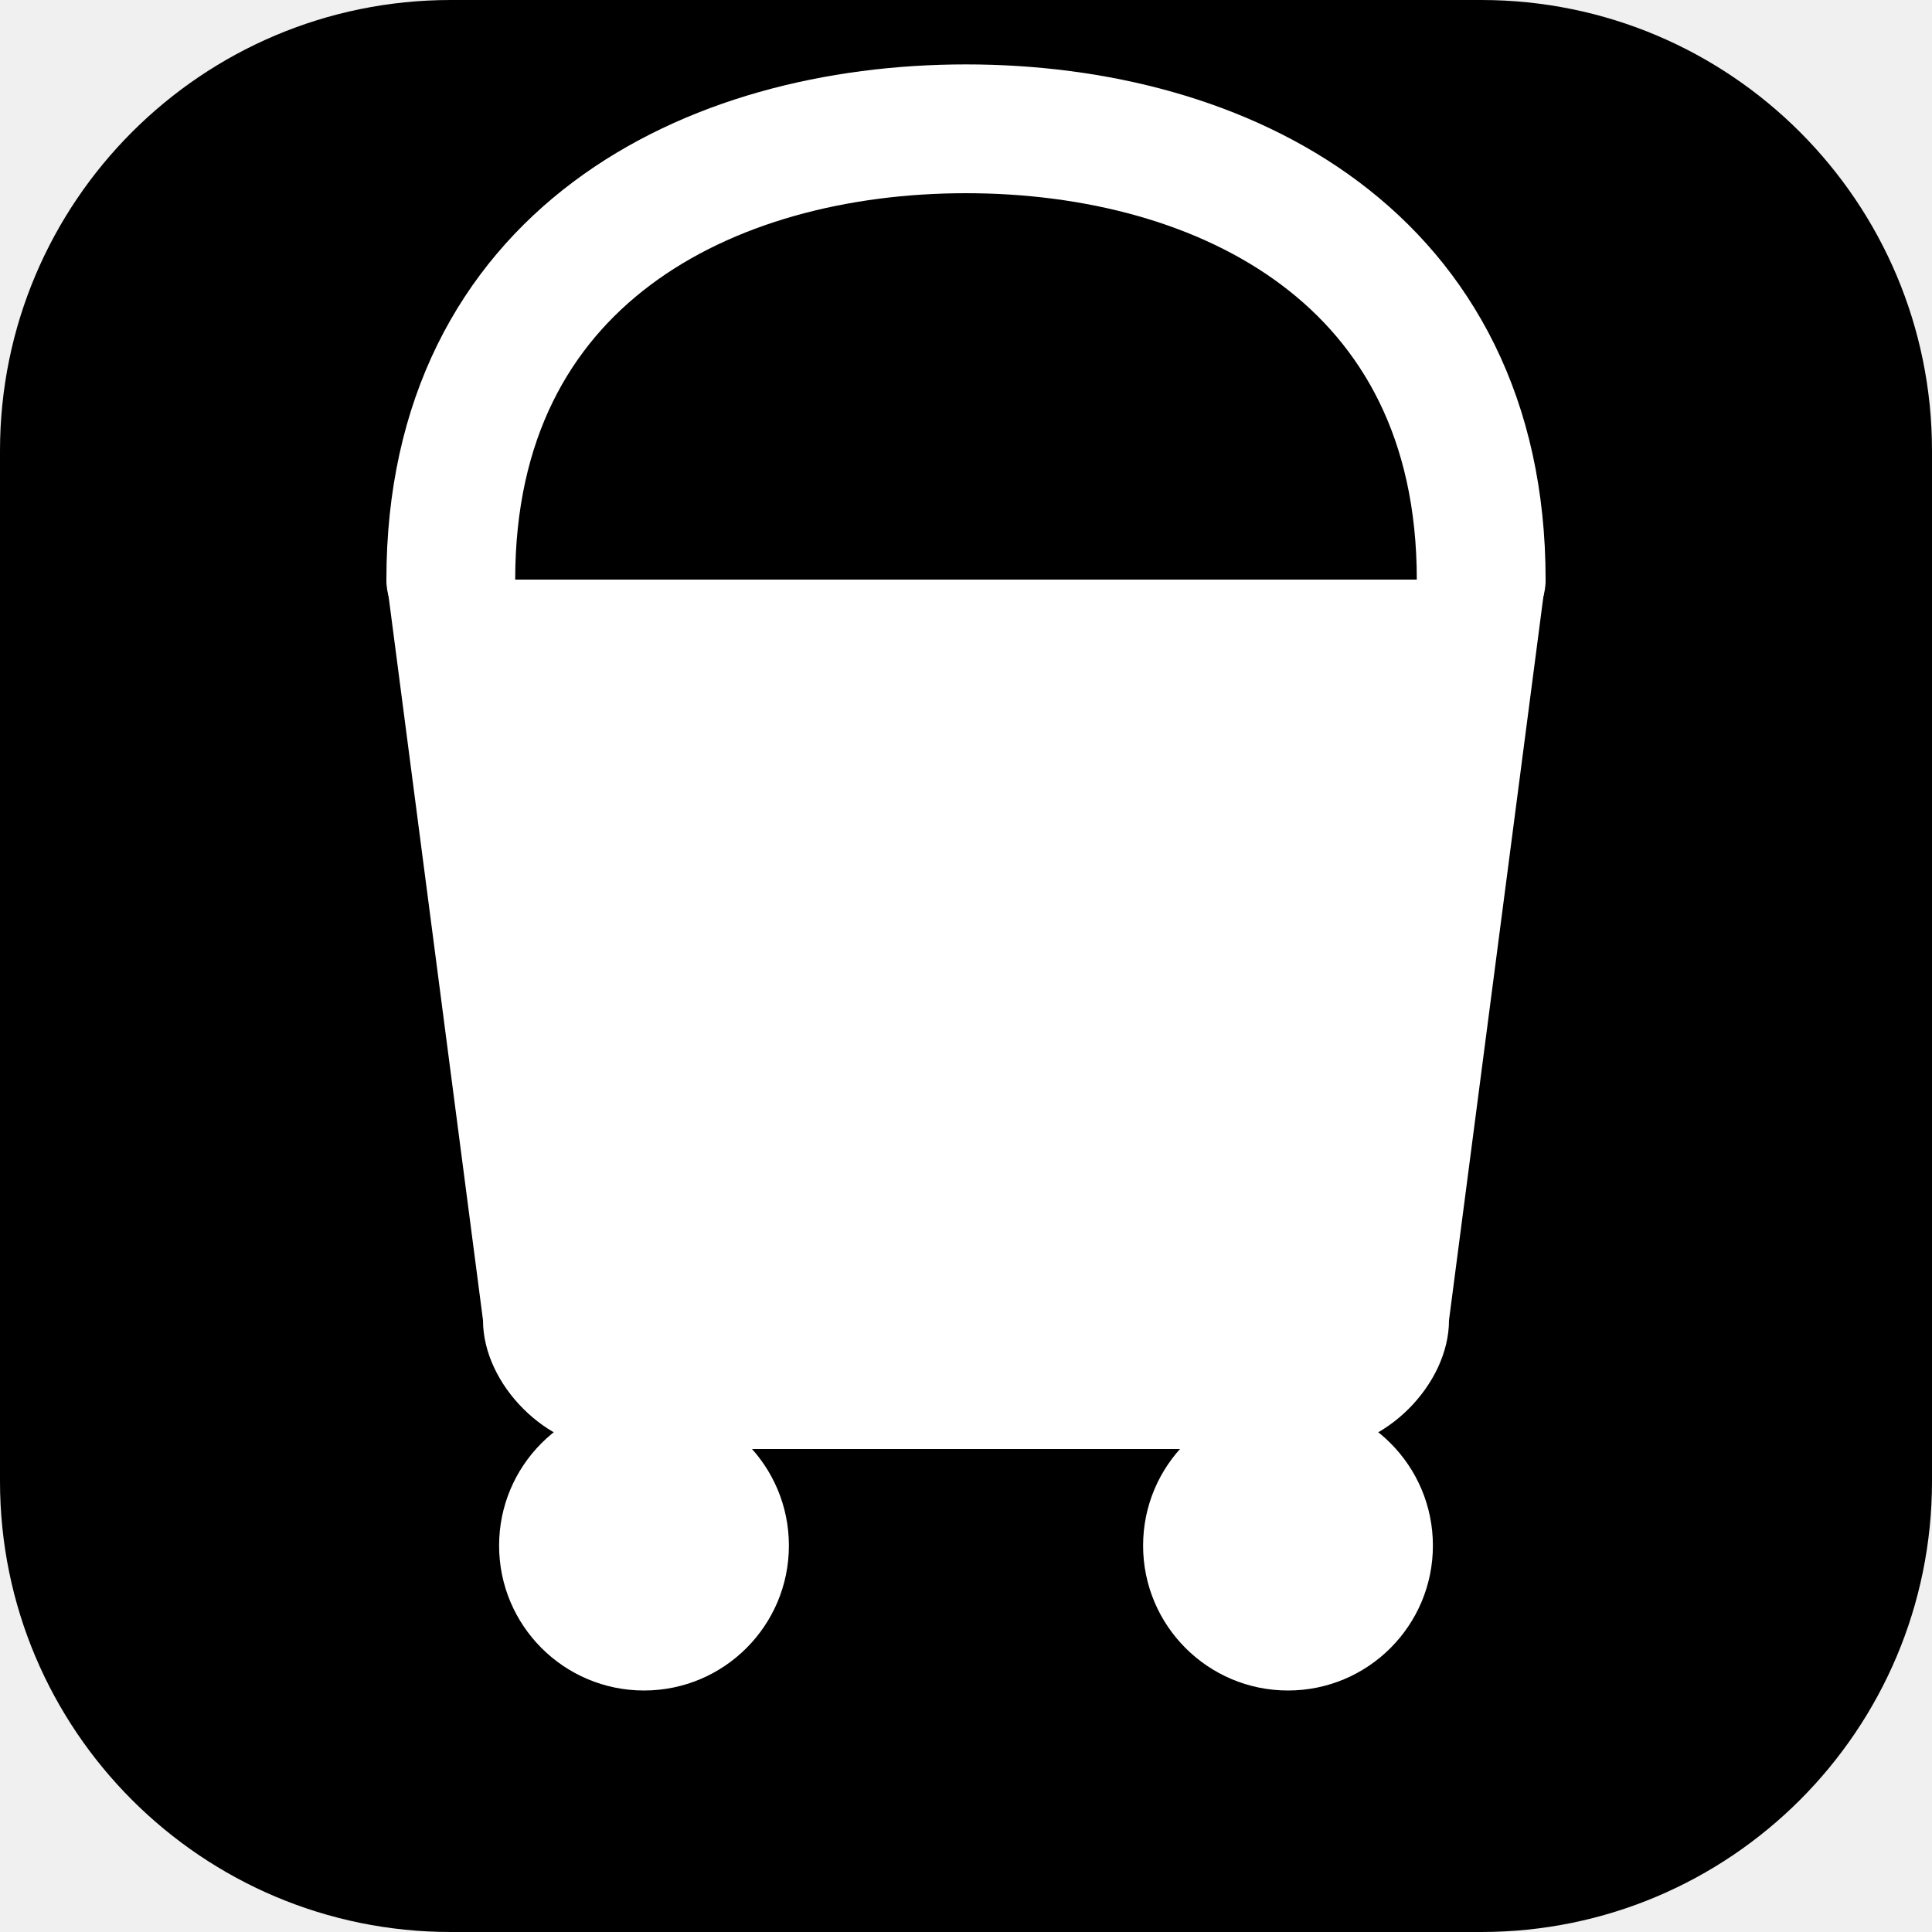
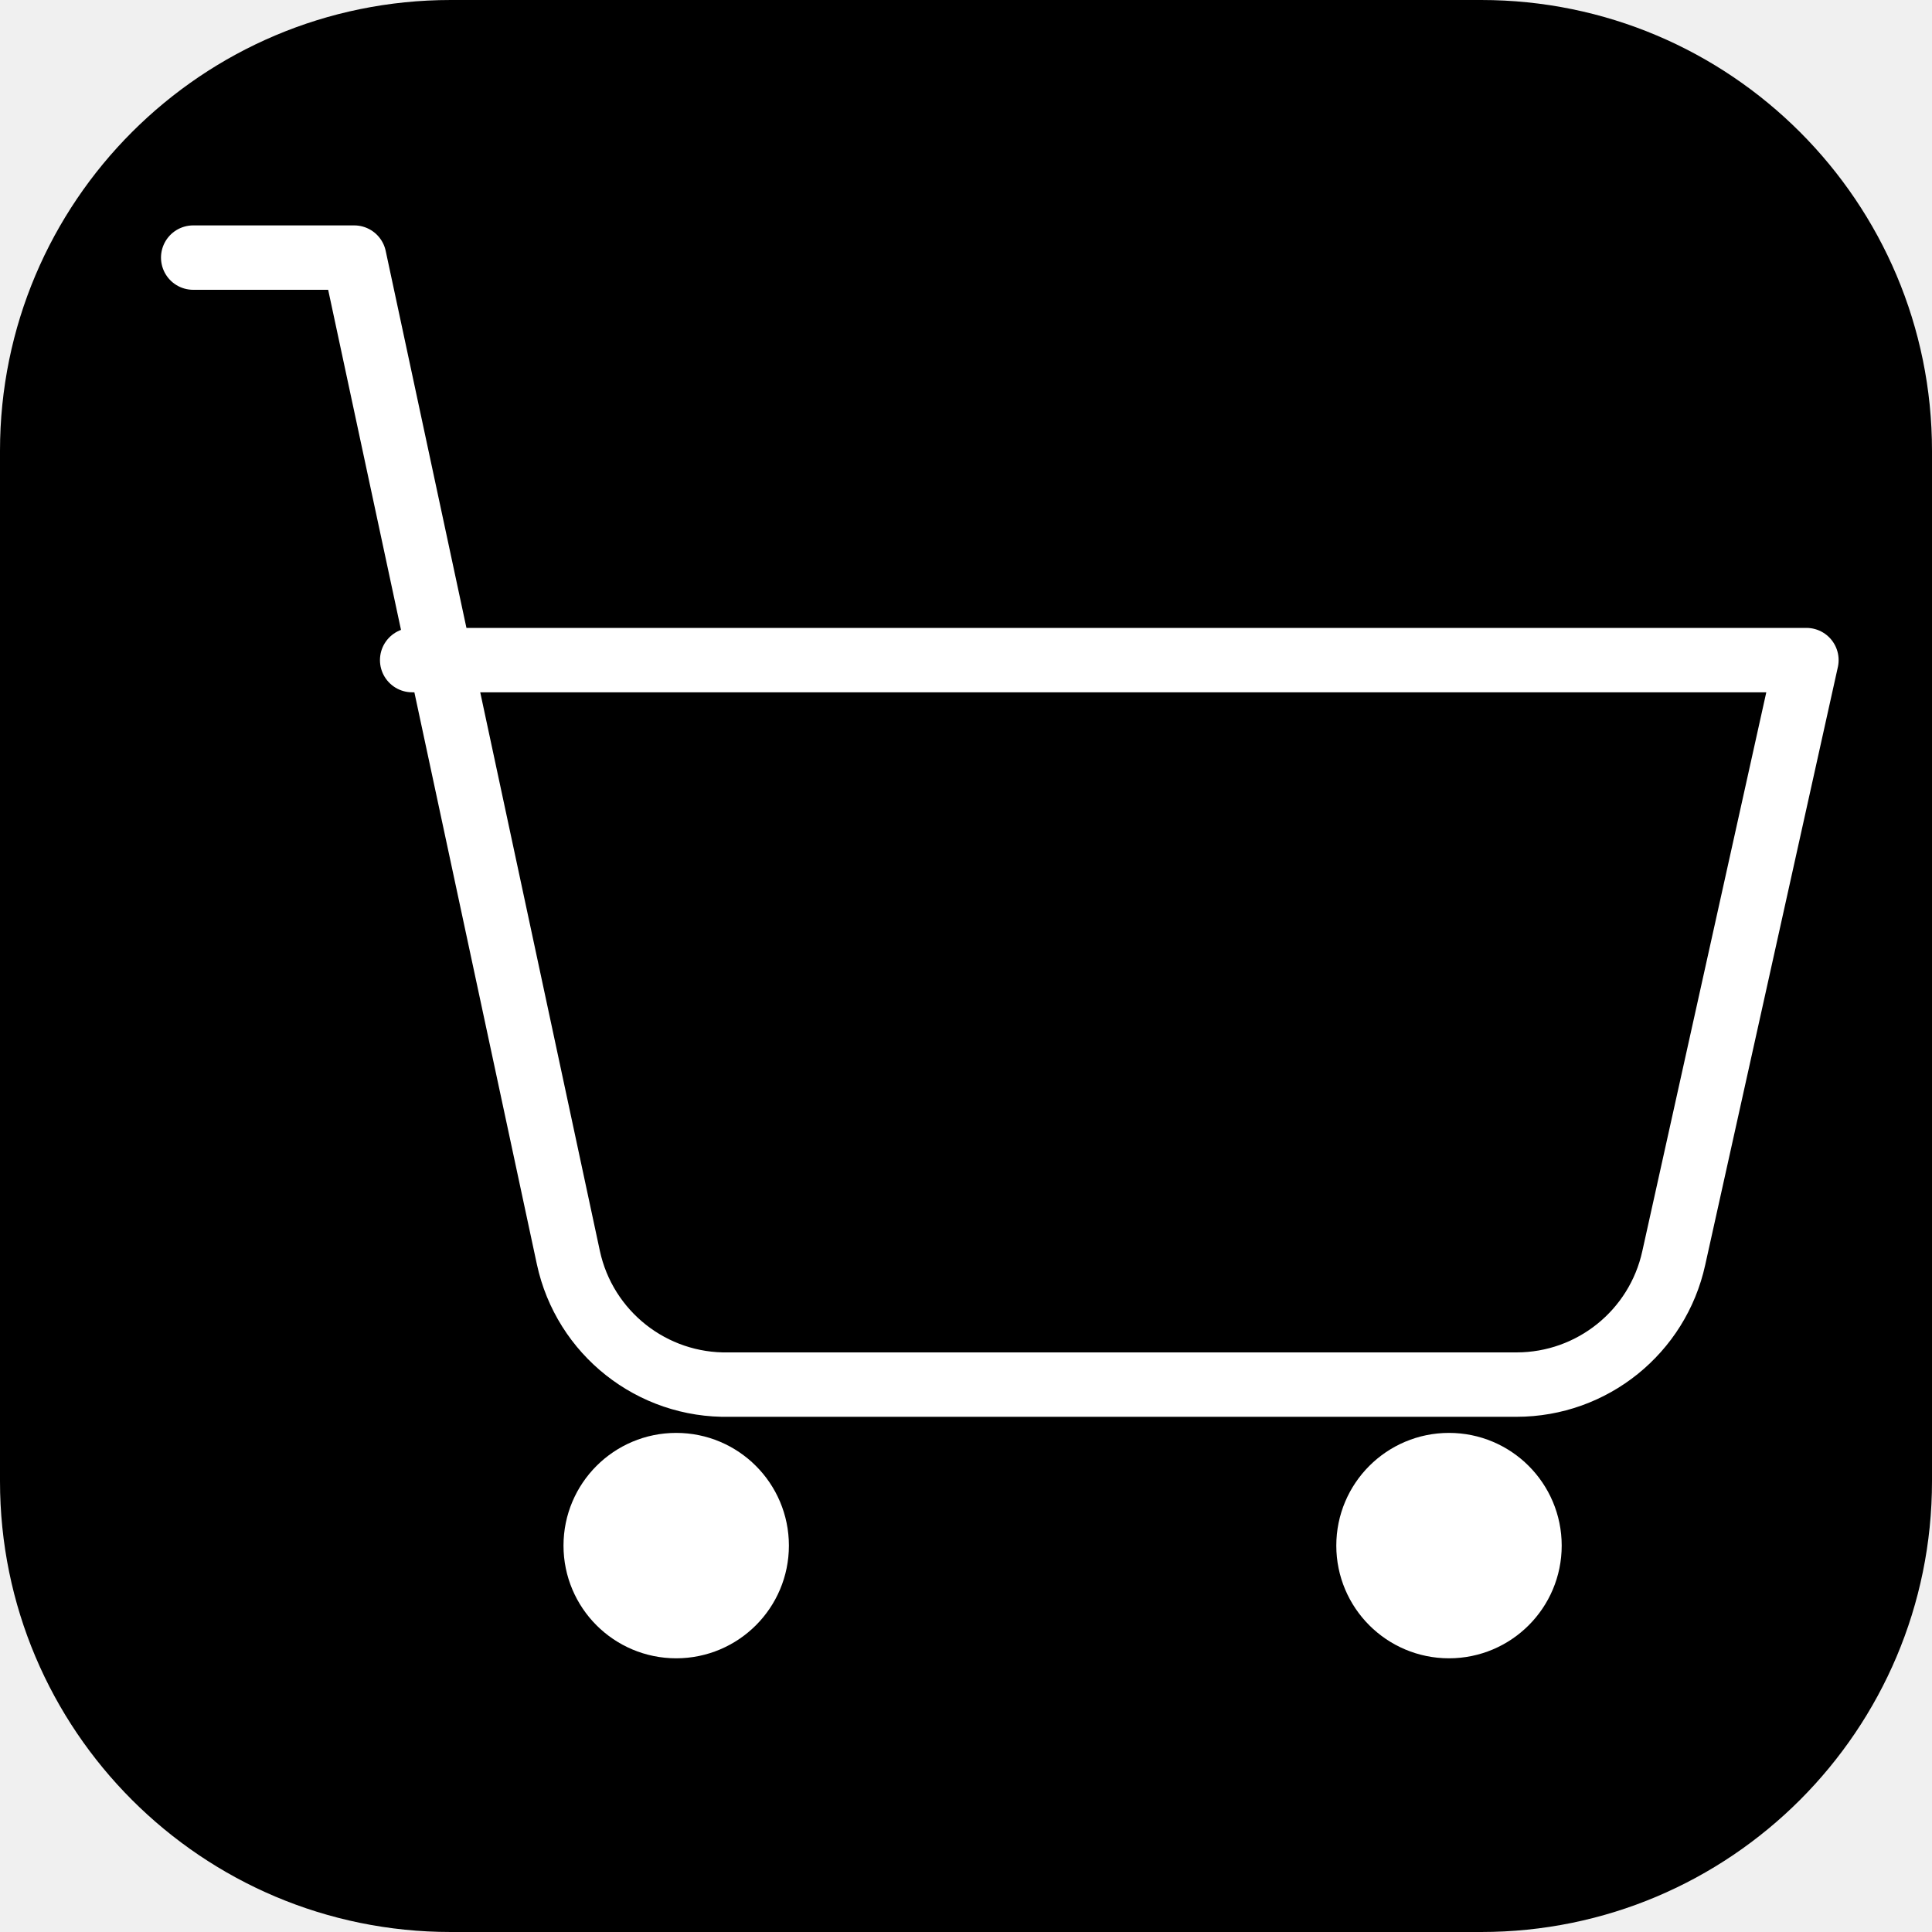
<svg xmlns="http://www.w3.org/2000/svg" viewBox="0 0 60 60" fill="none">
  <defs>
    <linearGradient id="g" x1="0" y1="0" x2="1" y2="1">
      <stop offset="0%" stopColor="#F97316" />
-       <stop offset="100%" stopColor="#EA580C" />
+       <stop offset="100%" stopColor="#DC2626" />
    </linearGradient>
  </defs>
  <rect width="60" height="60" rx="14" fill="url(#g)" />
-   <path d="M12,18 L15,41 C15,43 17,45 19,45 L41,45 C43,45 45,43 45,41 L48,18 Z" fill="white" />
-   <path d="M14,30 L46,30" fill="none" stroke="url(#g)" stroke-width="2" stroke-linecap="round" />
-   <circle cx="20" cy="48" r="4.5" fill="white" />
-   <circle cx="40" cy="48" r="4.5" fill="white" />
-   <path d="M14,18 C14,8 22,4 30,4 C38,4 46,8 46,18" fill="none" stroke="white" stroke-width="4" stroke-linecap="round" />
+   <g stroke="white" stroke-width="2" stroke-linecap="round" stroke-linejoin="round">
+     <circle cx="21" cy="48" r="2.5" fill="white" />
+     <circle cx="45" cy="48" r="2.5" fill="white" />
+     <path d="M6,8 h5 l6.65,31.05 a5,5 0 0 0 5,3.95 h24.45 a5,5 0 0 0 4.88-3.93 l4.12-18.57 H12.8" />
+   </g>
</svg>
